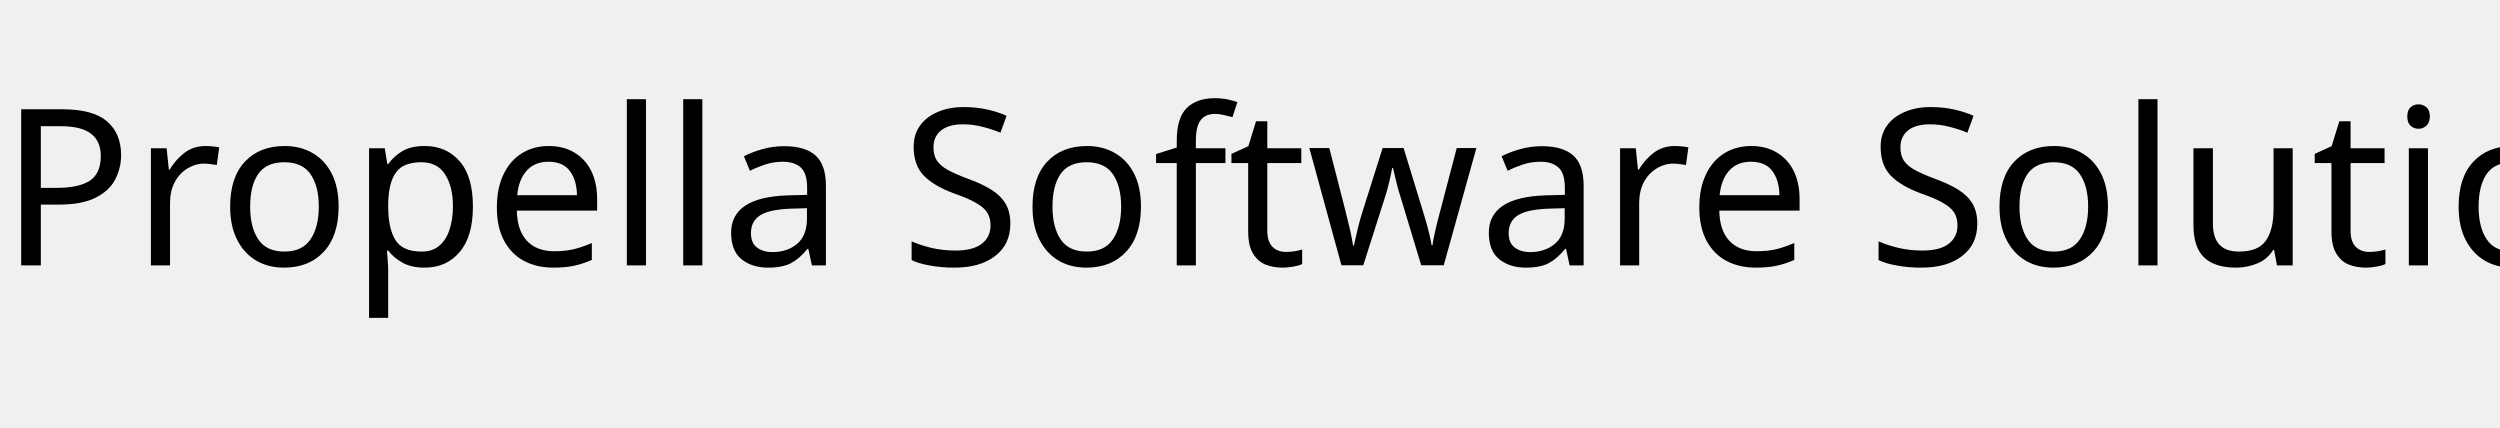
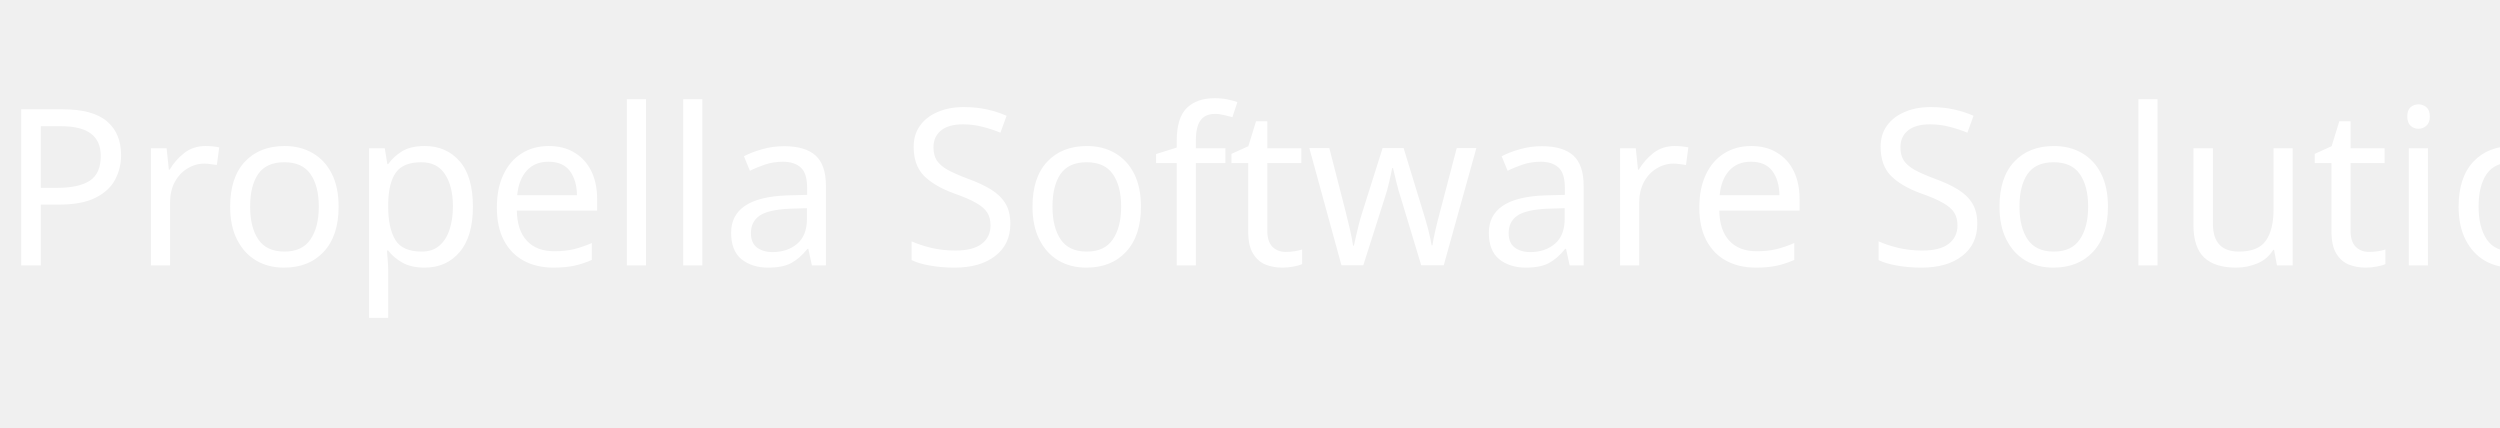
<svg xmlns="http://www.w3.org/2000/svg" version="1.1" id="Layer_1" x="0px" y="0px" viewBox="0 0 228.7 39.1" style="enable-background:new 0 0 228.7 39.1;" xml:space="preserve">
  <style type="text/css">
	.st0{fill:none;}
- 	.st1{font-family:'MyriadPro-Regular';}
- 	.st2{font-size:20px;}
+ 	.st1{fill:#FFFFFF;}
+ 	.st2{font-family:'MyriadPro-Regular';}
+ 	.st3{font-size:20px;}
</style>
  <rect y="10.1" class="st0" width="260.8" height="58" />
-   <text transform="matrix(1 0 0 1 0 24.2797)" class="st1 st2">Propella Software Solutions</text>
+   <text transform="matrix(1 0 0 1 0 24.2797)" class="st1 st2 st3">Propella Software Solutions</text>
</svg>
